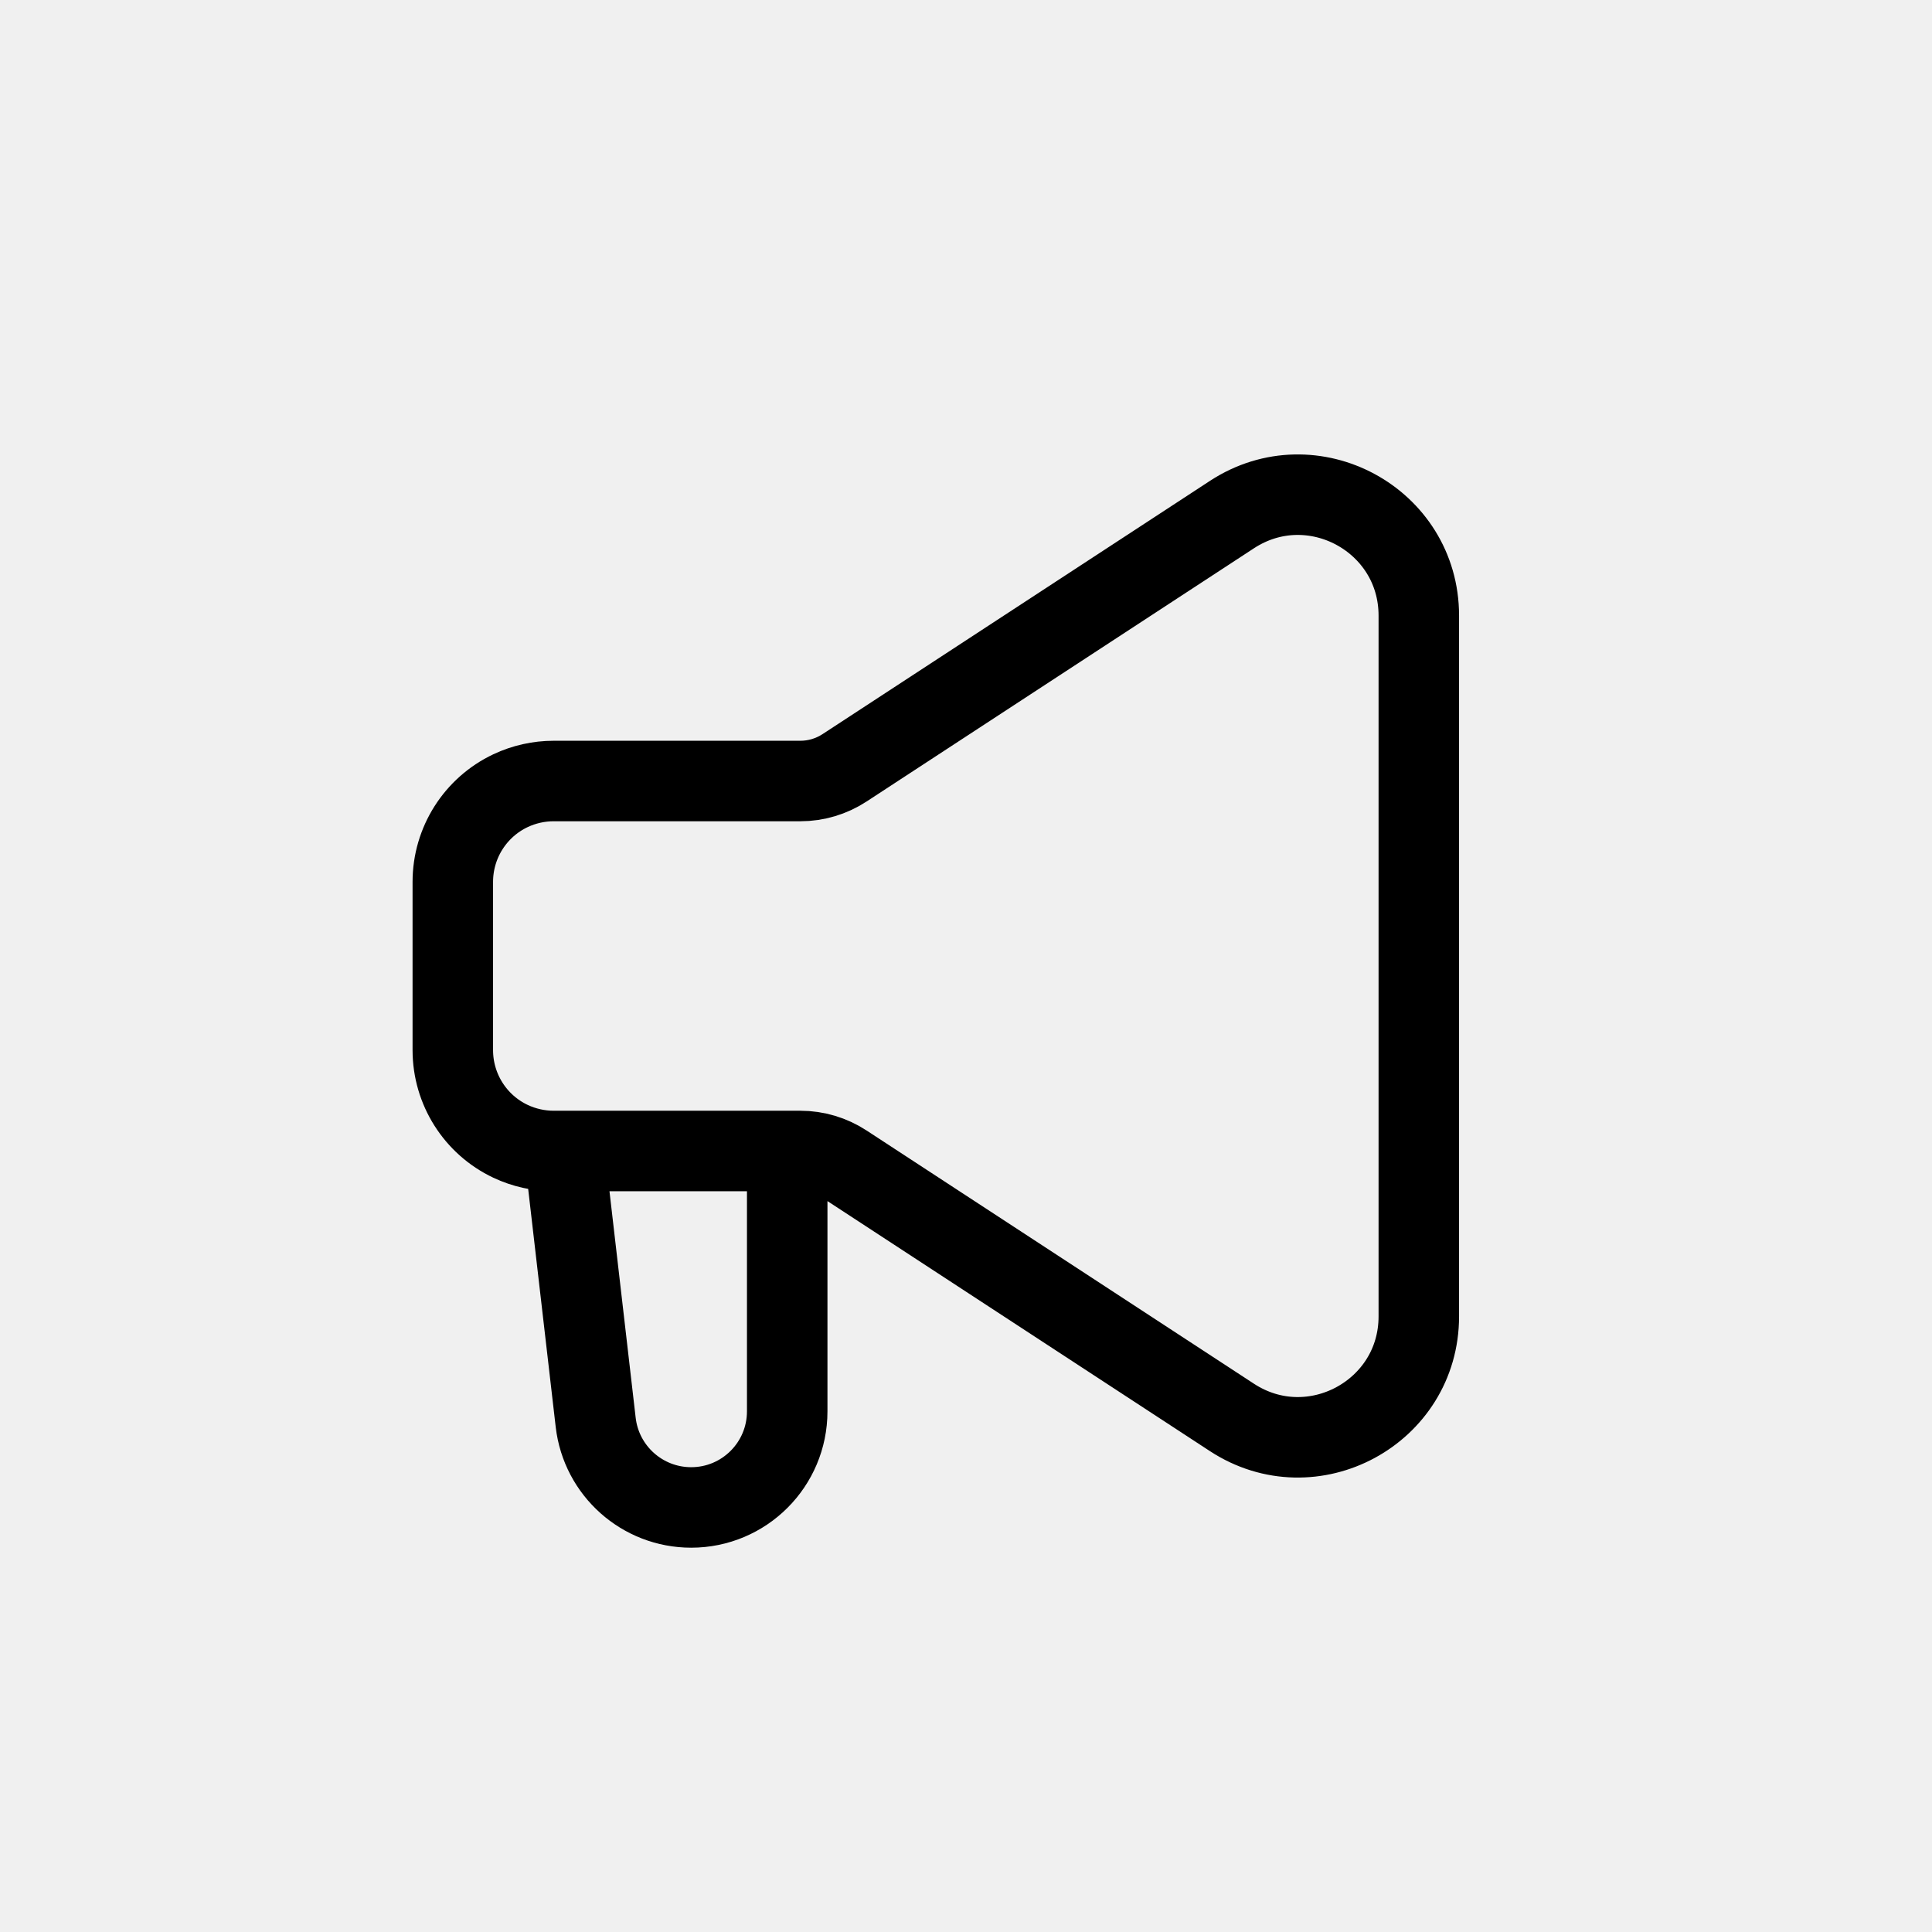
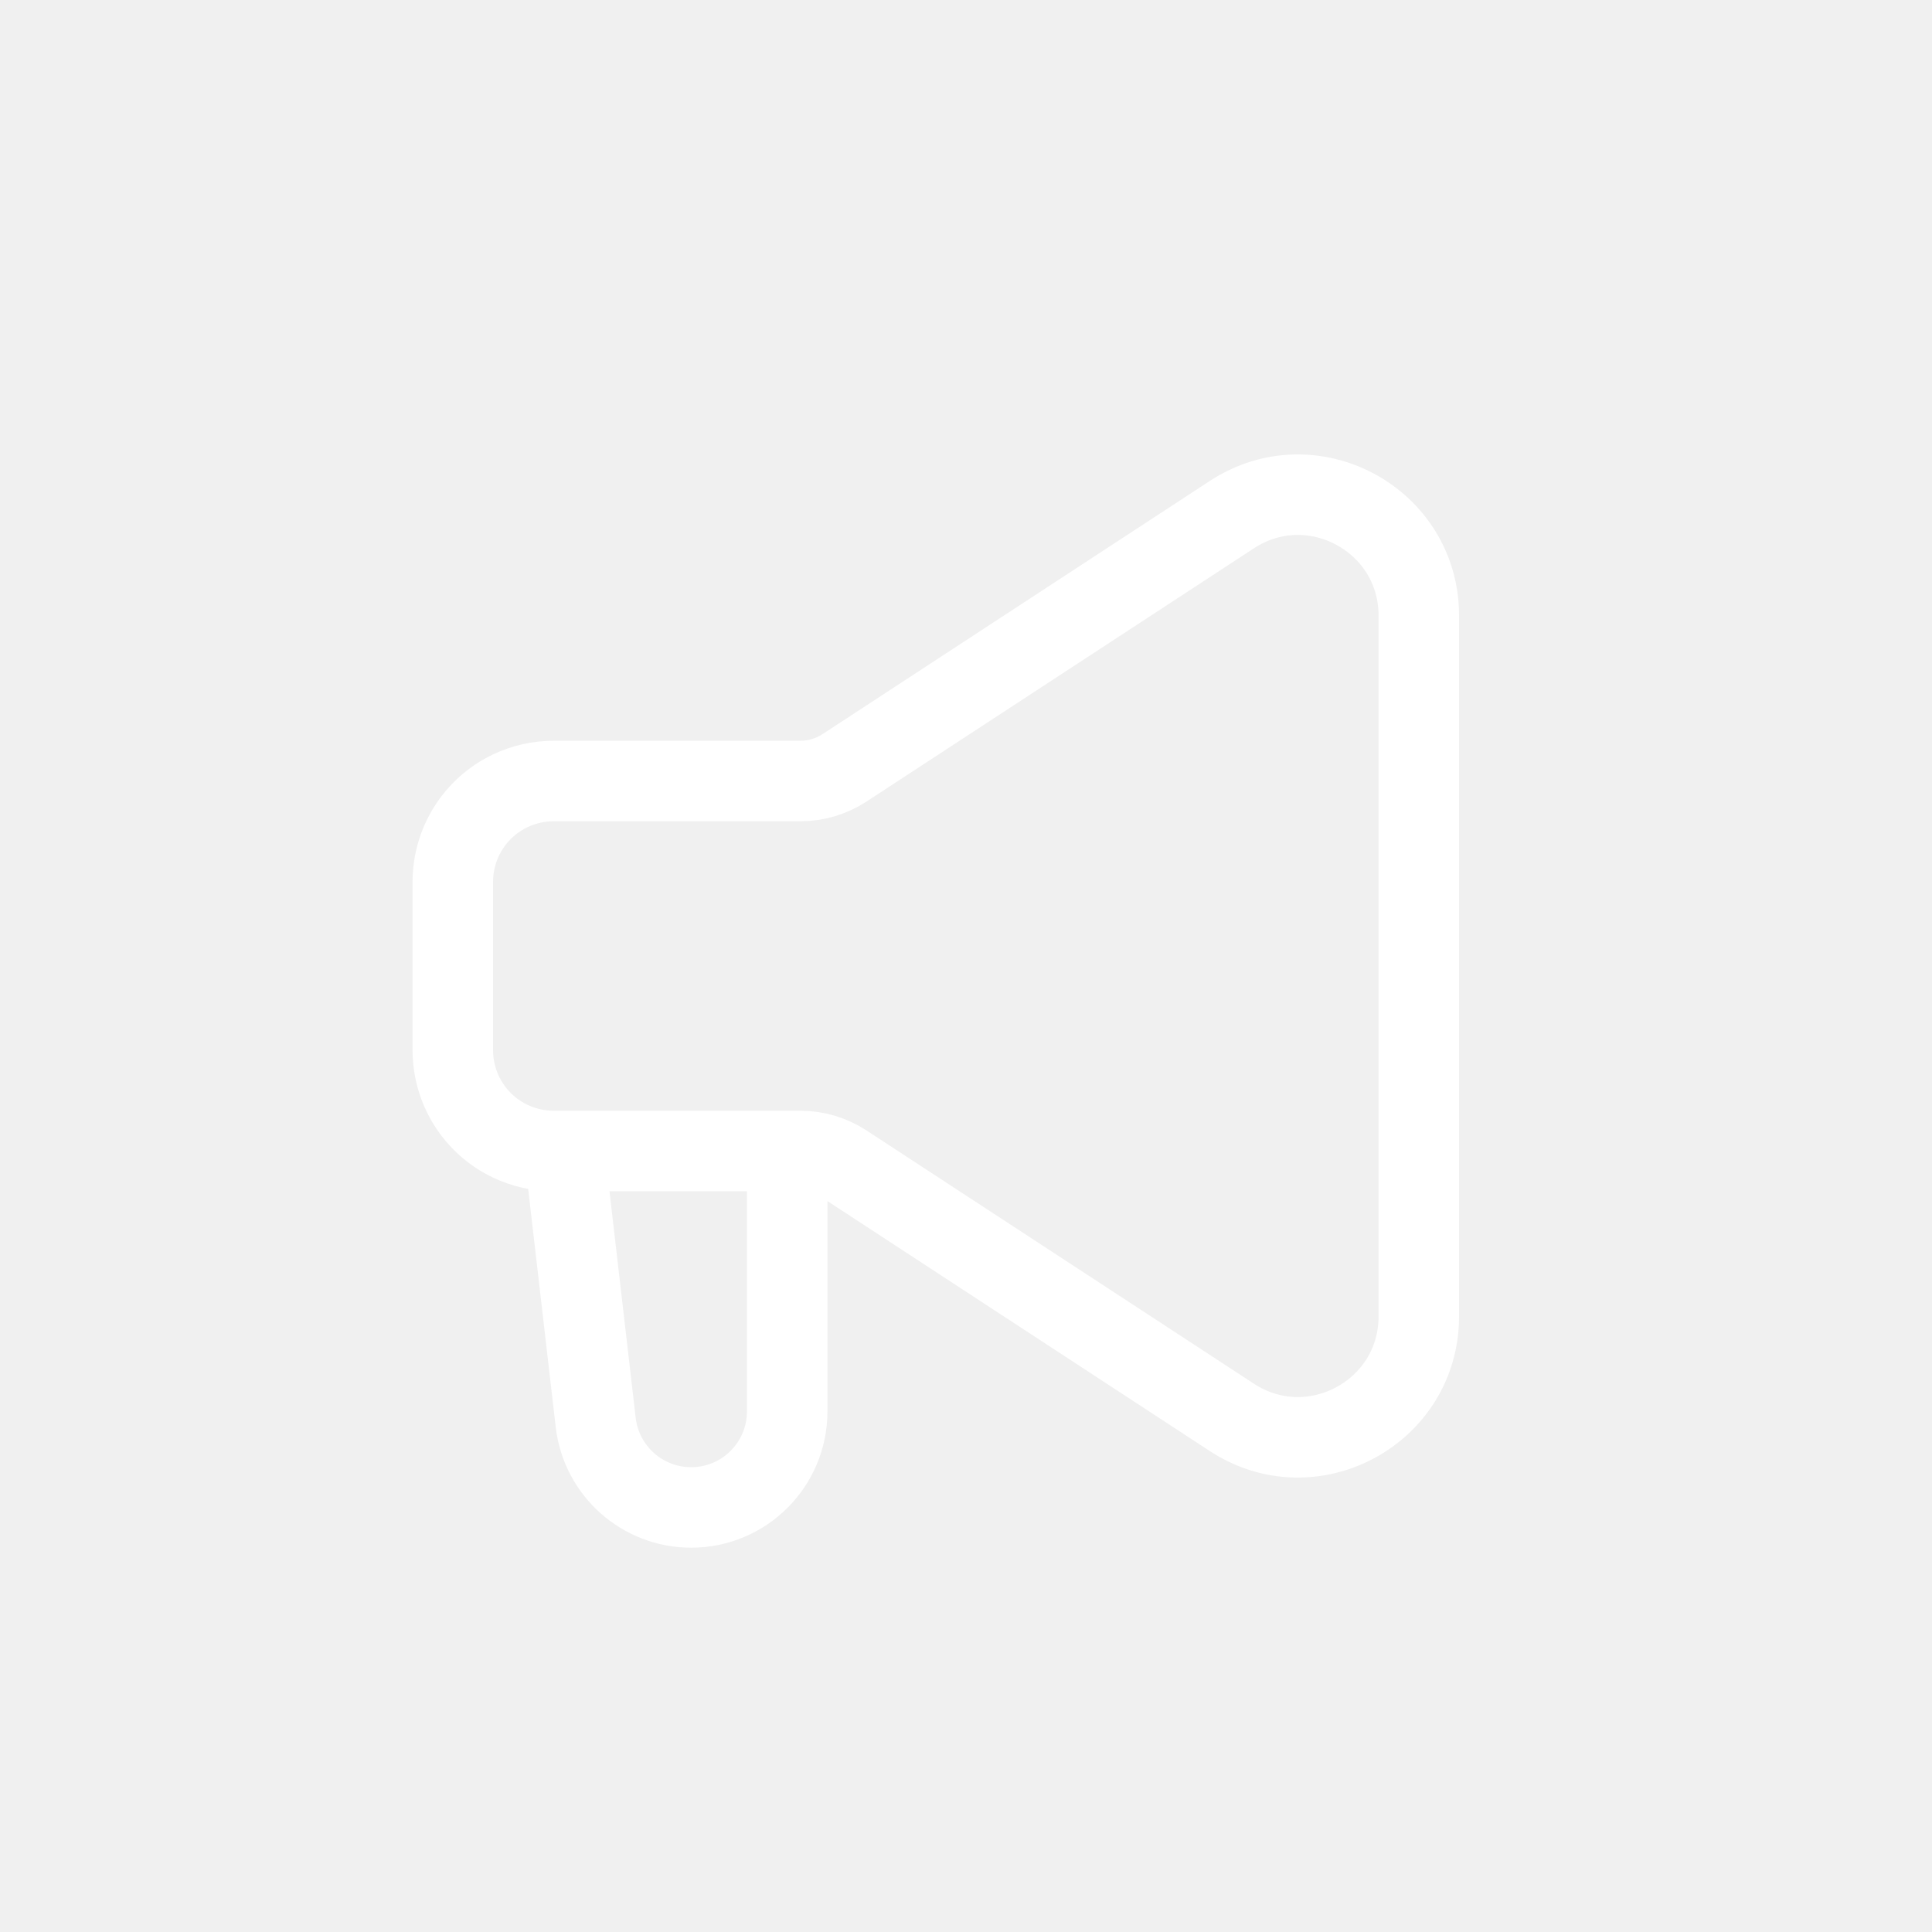
<svg xmlns="http://www.w3.org/2000/svg" width="24" height="24" viewBox="0 0 24 24" fill="none">
-   <path d="M9.779 14.298V17.532C9.779 18.192 9.245 18.726 8.586 18.726C7.98 18.726 7.47 18.272 7.4 17.67L7.01 14.298M5.625 13.045V10.955C5.625 10.47 5.904 10.029 6.342 9.822C6.51 9.743 6.693 9.702 6.878 9.702H9.943C10.137 9.702 10.327 9.645 10.49 9.539L15.304 6.392C16.302 5.74 17.625 6.456 17.625 7.647V16.353C17.625 17.544 16.302 18.26 15.304 17.608L10.49 14.461C10.327 14.355 10.137 14.298 9.943 14.298H6.878C6.693 14.298 6.51 14.257 6.342 14.178C5.904 13.971 5.625 13.53 5.625 13.045Z" stroke="black" />
+   <path d="M9.779 14.298V17.532C9.779 18.192 9.245 18.726 8.586 18.726C7.98 18.726 7.47 18.272 7.4 17.67L7.01 14.298M5.625 13.045V10.955C5.625 10.47 5.904 10.029 6.342 9.822C6.51 9.743 6.693 9.702 6.878 9.702H9.943C10.137 9.702 10.327 9.645 10.49 9.539L15.304 6.392C16.302 5.74 17.625 6.456 17.625 7.647V16.353C17.625 17.544 16.302 18.26 15.304 17.608L10.49 14.461C10.327 14.355 10.137 14.298 9.943 14.298H6.878C6.693 14.298 6.51 14.257 6.342 14.178C5.904 13.971 5.625 13.53 5.625 13.045Z" stroke="white" />
</svg>
